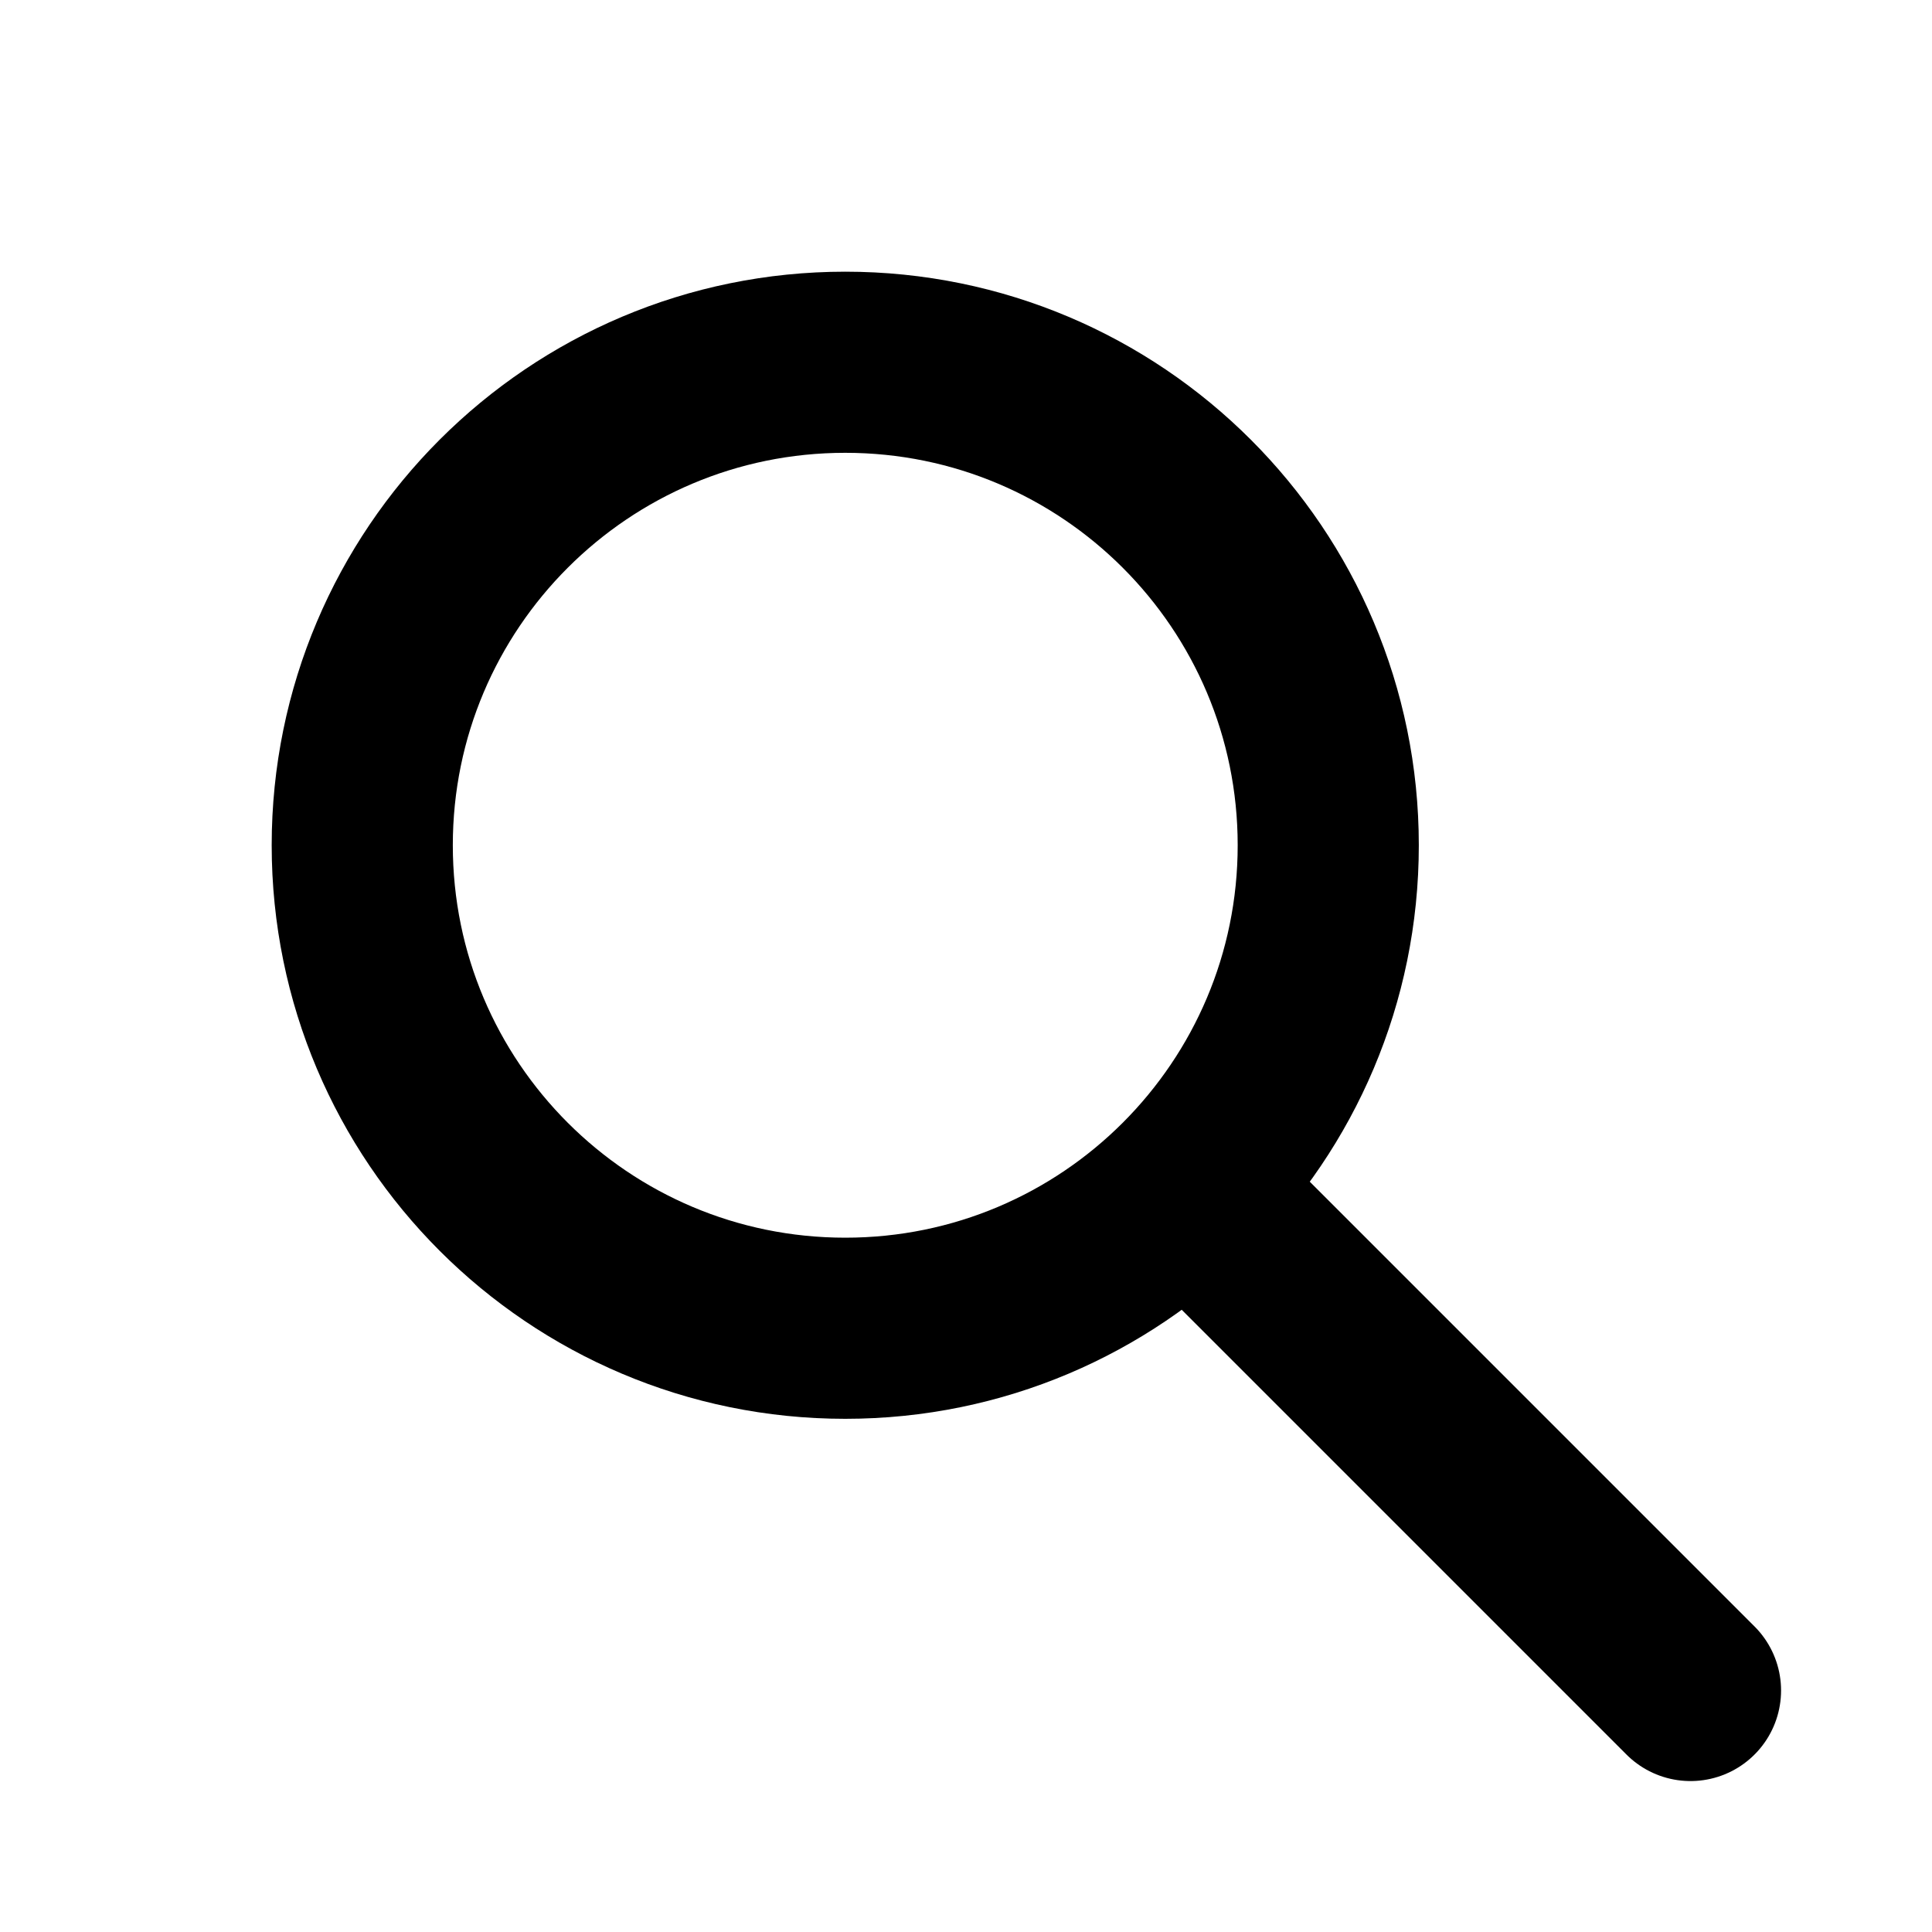
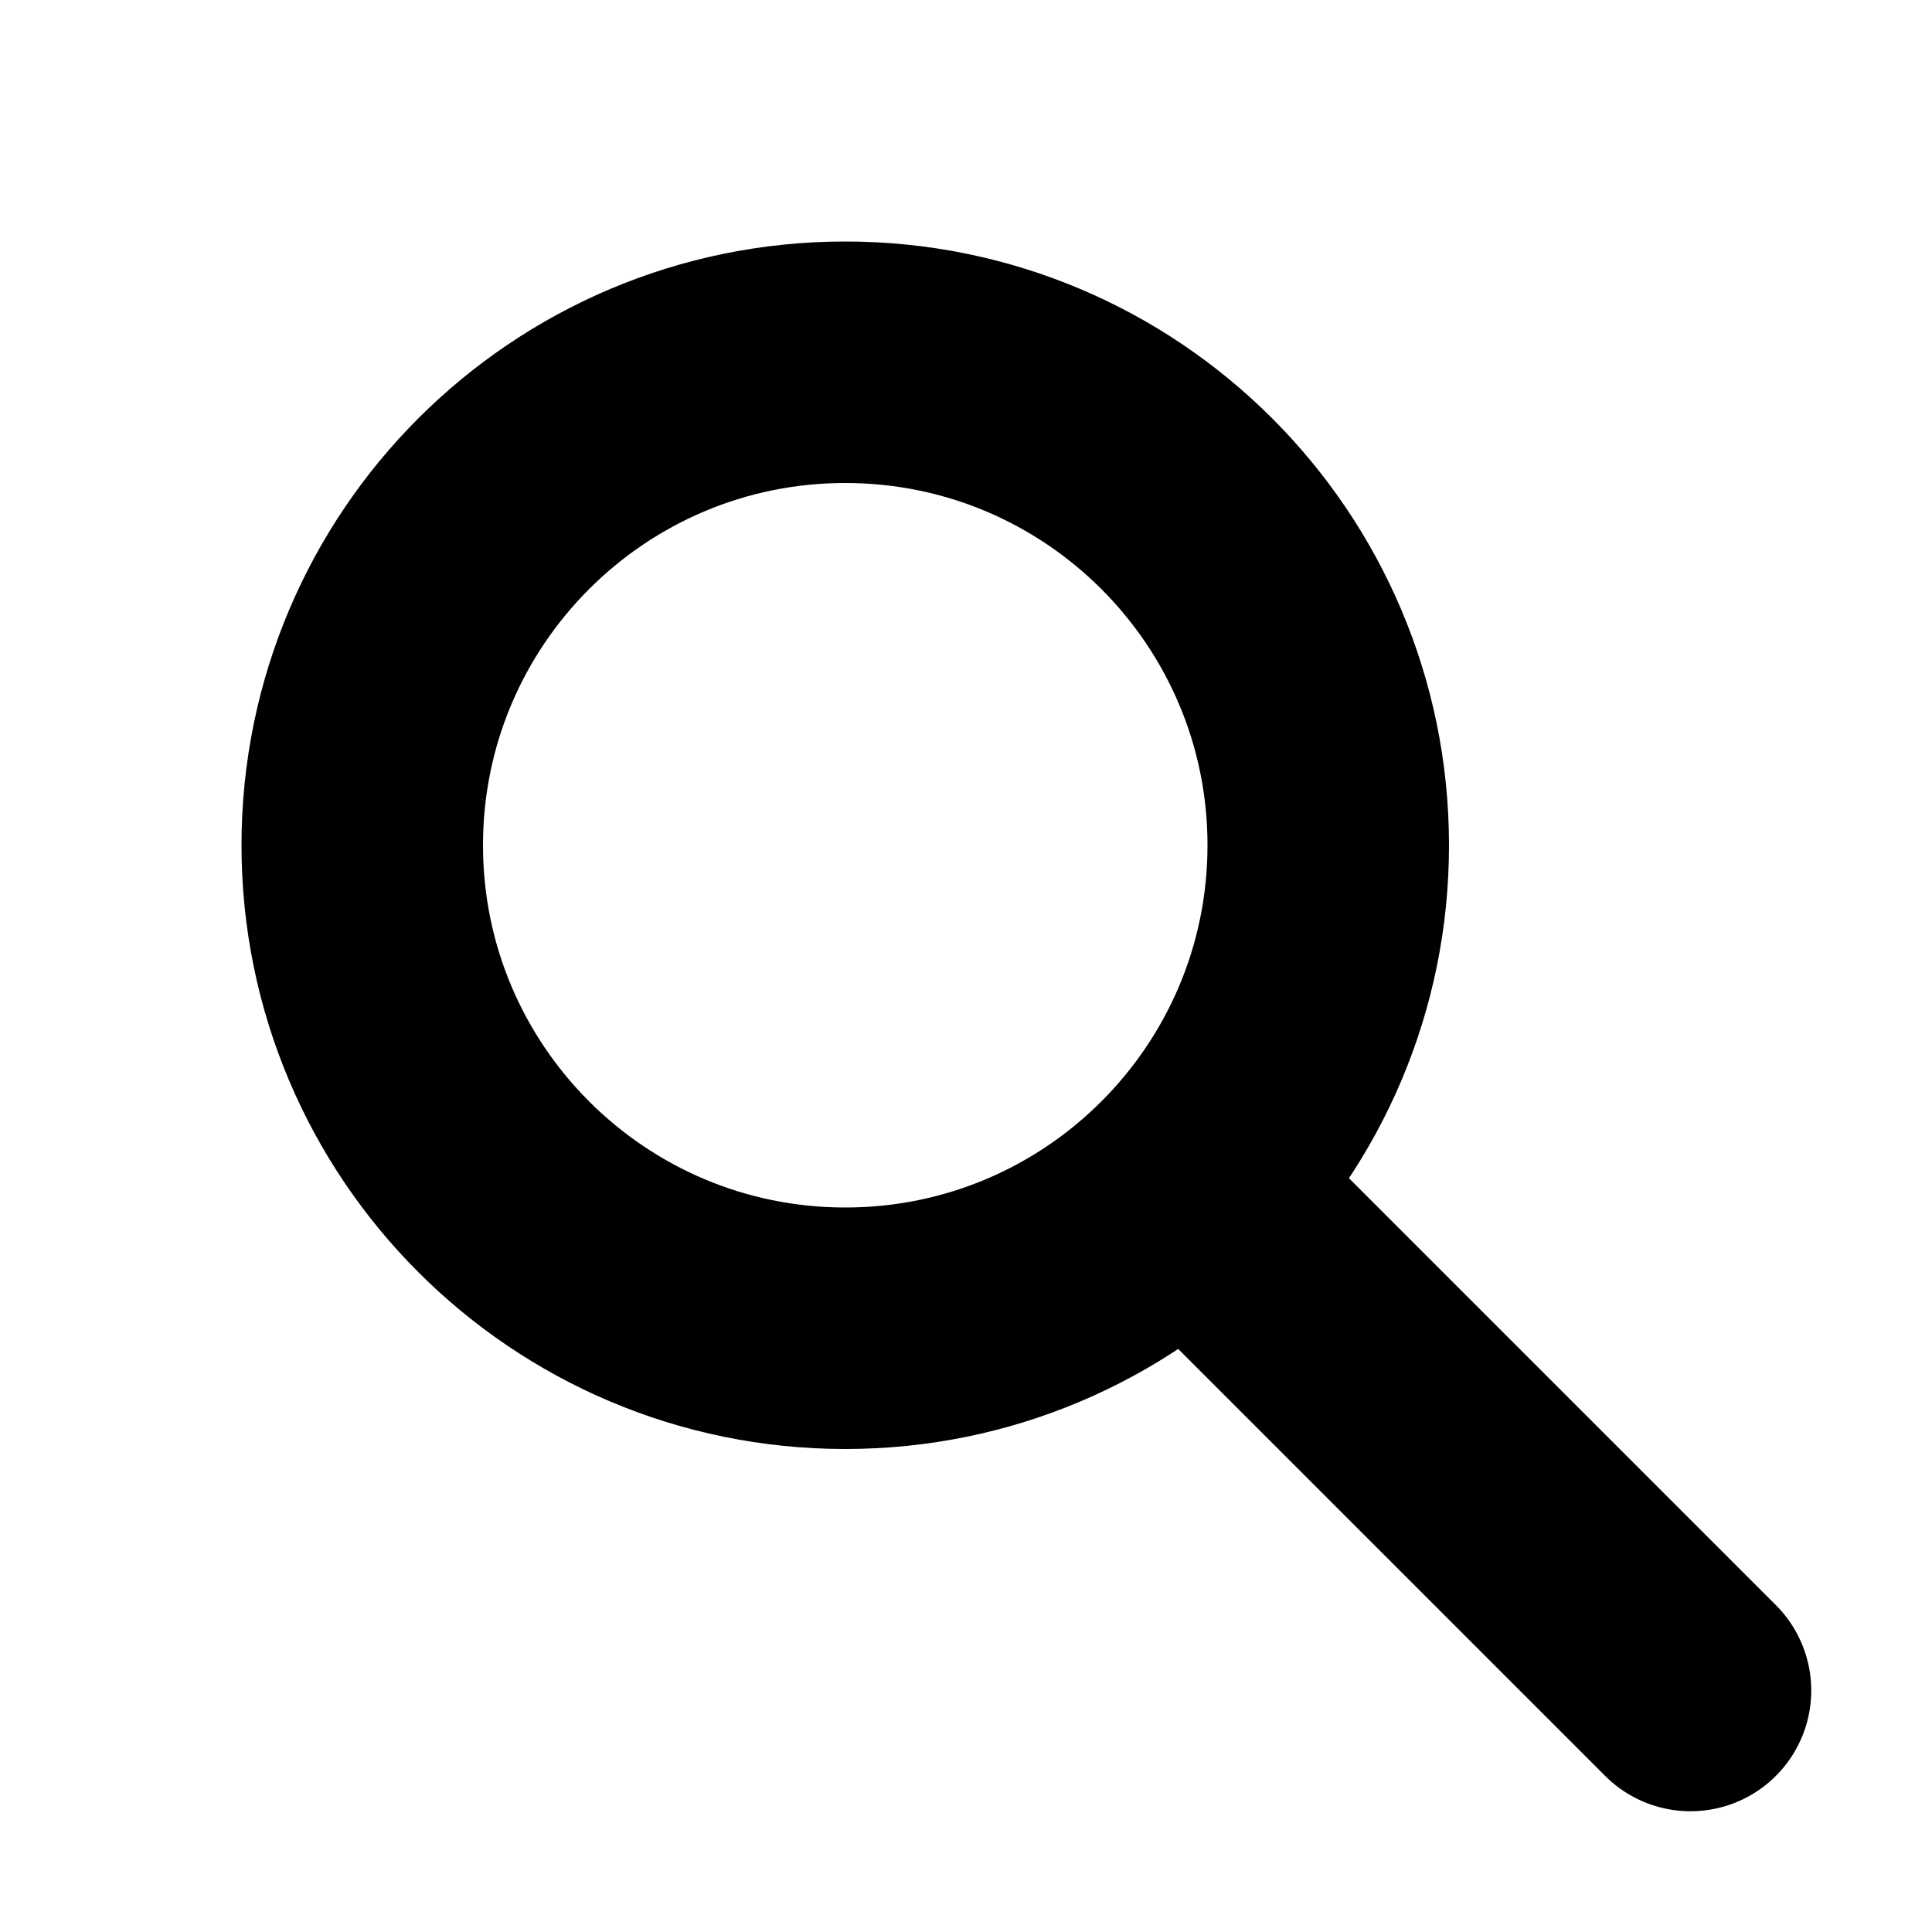
<svg xmlns="http://www.w3.org/2000/svg" viewBox="0 0 16 16">
-   <path d="M3 7 A4 4 0 1 0 11 7 A4 4 0 1 0 3 7 Z" fill="none" stroke="currentColor" stroke-width="1.5" stroke-linecap="round" stroke-linejoin="round" />
-   <path d="M10 10 L14 14" fill="none" stroke="currentColor" stroke-width="1.5" stroke-linecap="round" stroke-linejoin="round" />
+   <path d="M3 7 A4 4 0 1 0 11 7 A4 4 0 1 0 3 7 Z" fill="none" stroke="currentColor" stroke-width="2" stroke-linecap="round" stroke-linejoin="round" />
+   <path d="M10 10 L14 14" fill="none" stroke="currentColor" stroke-width="2" stroke-linecap="round" stroke-linejoin="round" />
</svg>
